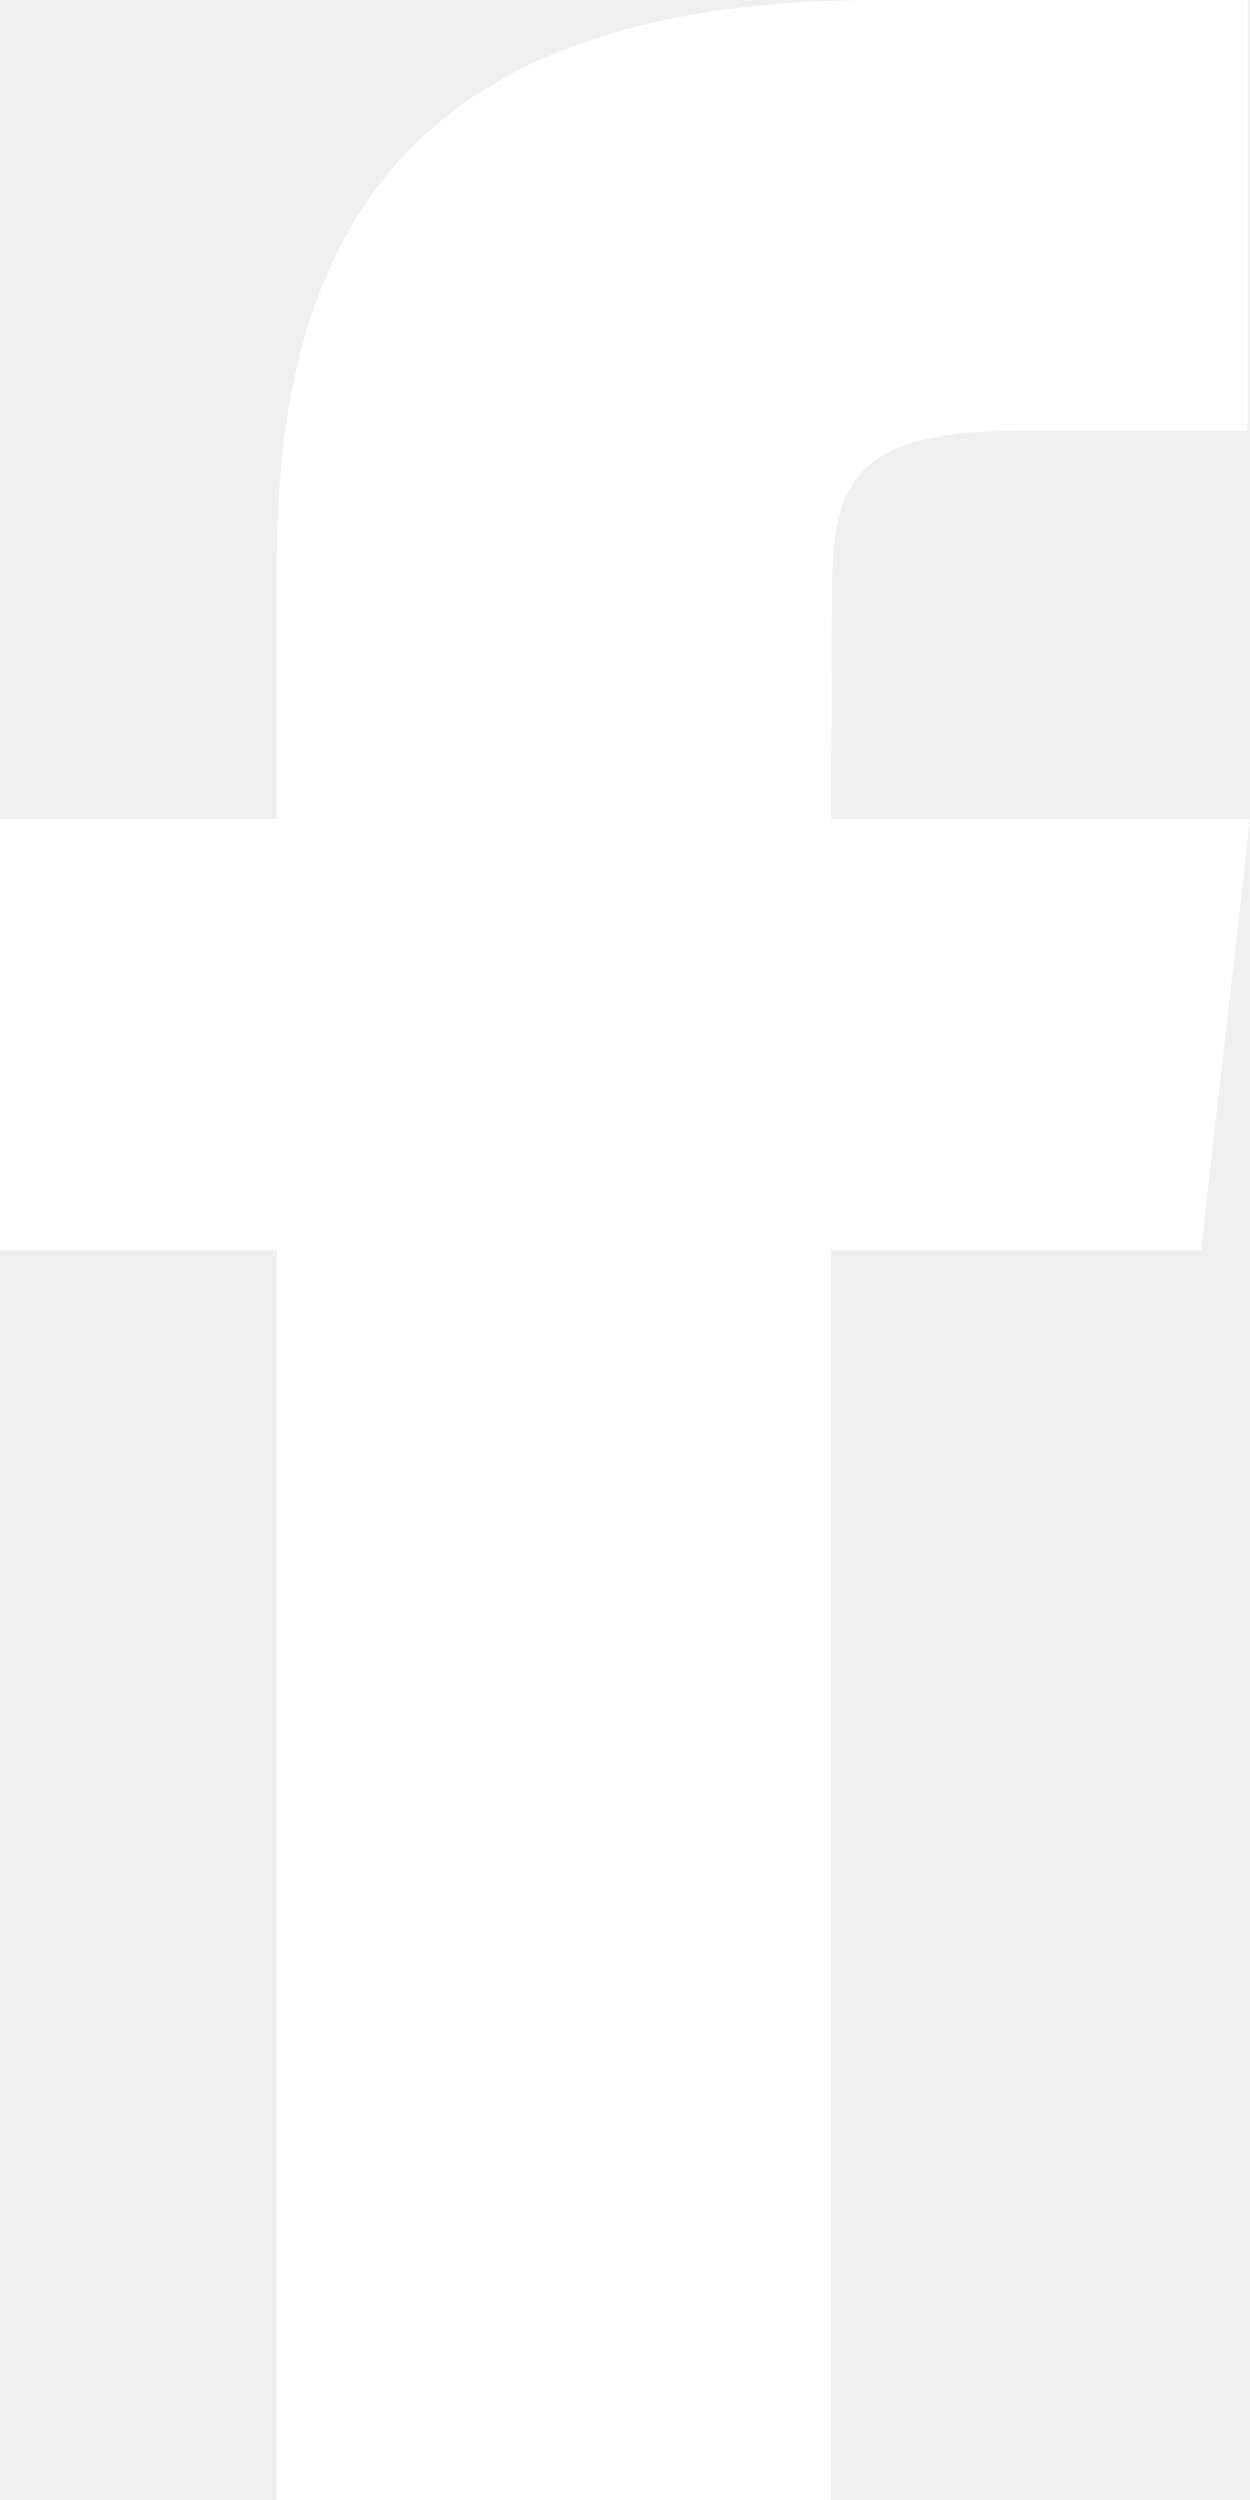
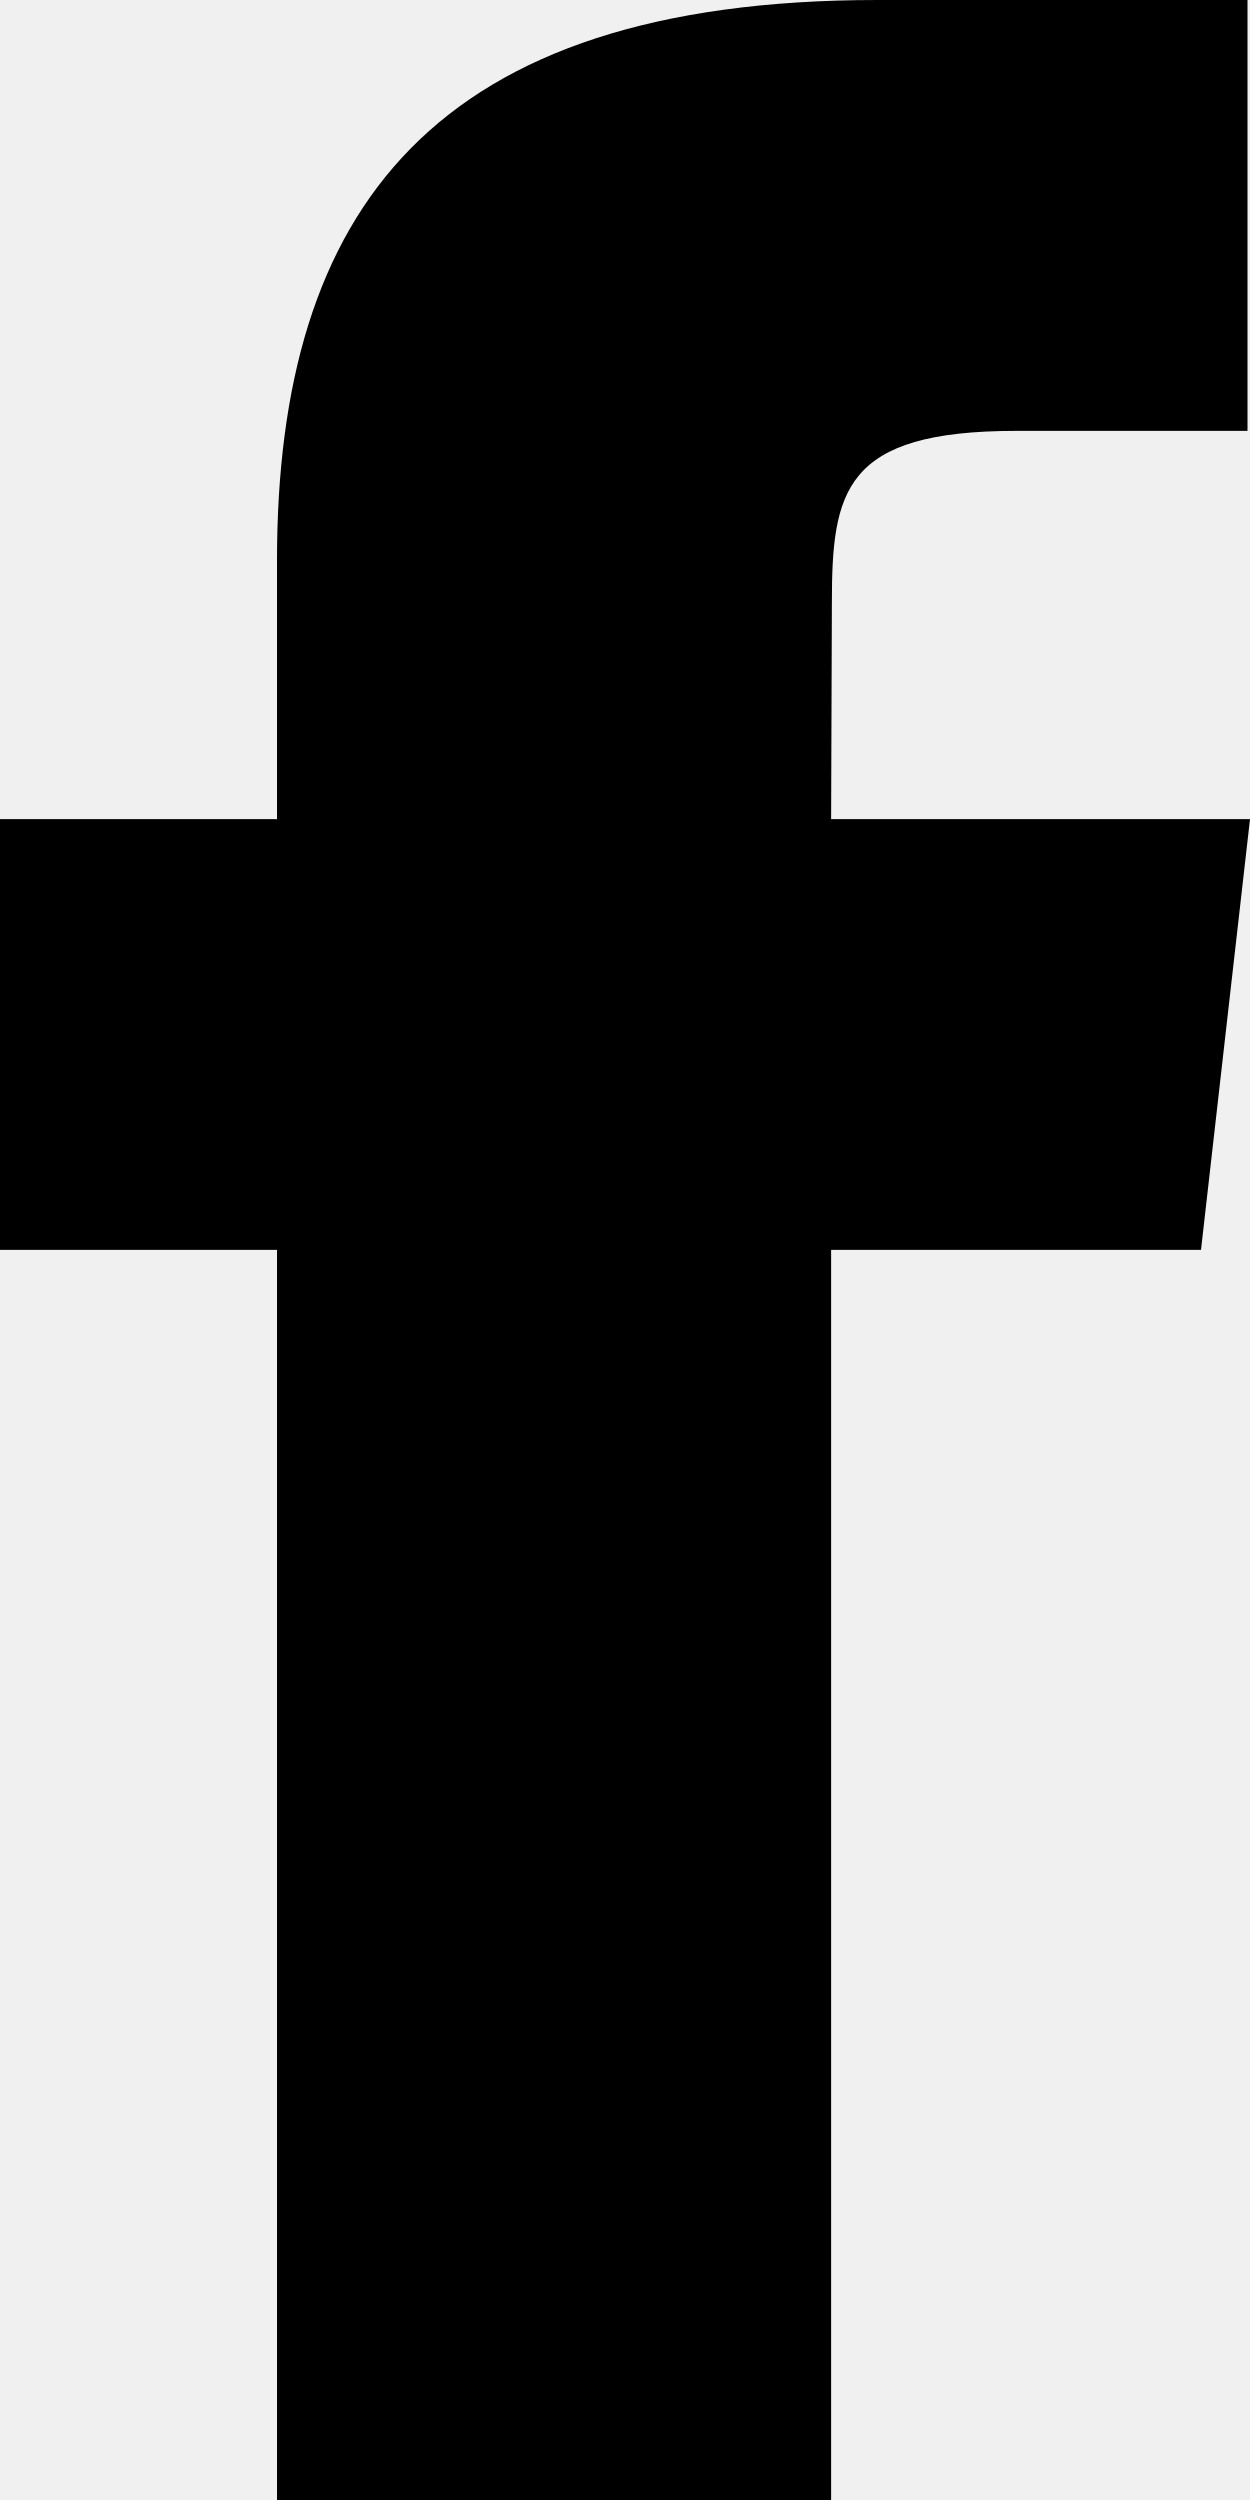
- <svg xmlns="http://www.w3.org/2000/svg" width="10" height="20" viewBox="0 0 10 20" fill="none">
-   <path fill-rule="evenodd" clip-rule="evenodd" d="M6.65 20H2.216V9.999H0V6.553H2.216V4.484C2.216 1.673 3.466 0 7.021 0H9.98V3.447H8.13C6.747 3.447 6.655 3.929 6.655 4.828L6.649 6.553H10L9.608 9.999H6.649V20H6.65Z" fill="white" />
+ <svg xmlns="http://www.w3.org/2000/svg" width="10" height="20" viewBox="0 0 10 20">
+   <path fill-rule="evenodd" clip-rule="evenodd" d="M6.65 20H2.216V9.999H0V6.553H2.216V4.484C2.216 1.673 3.466 0 7.021 0H9.98V3.447H8.13C6.747 3.447 6.655 3.929 6.655 4.828L6.649 6.553H10L9.608 9.999H6.649V20H6.65Z" />
</svg>
